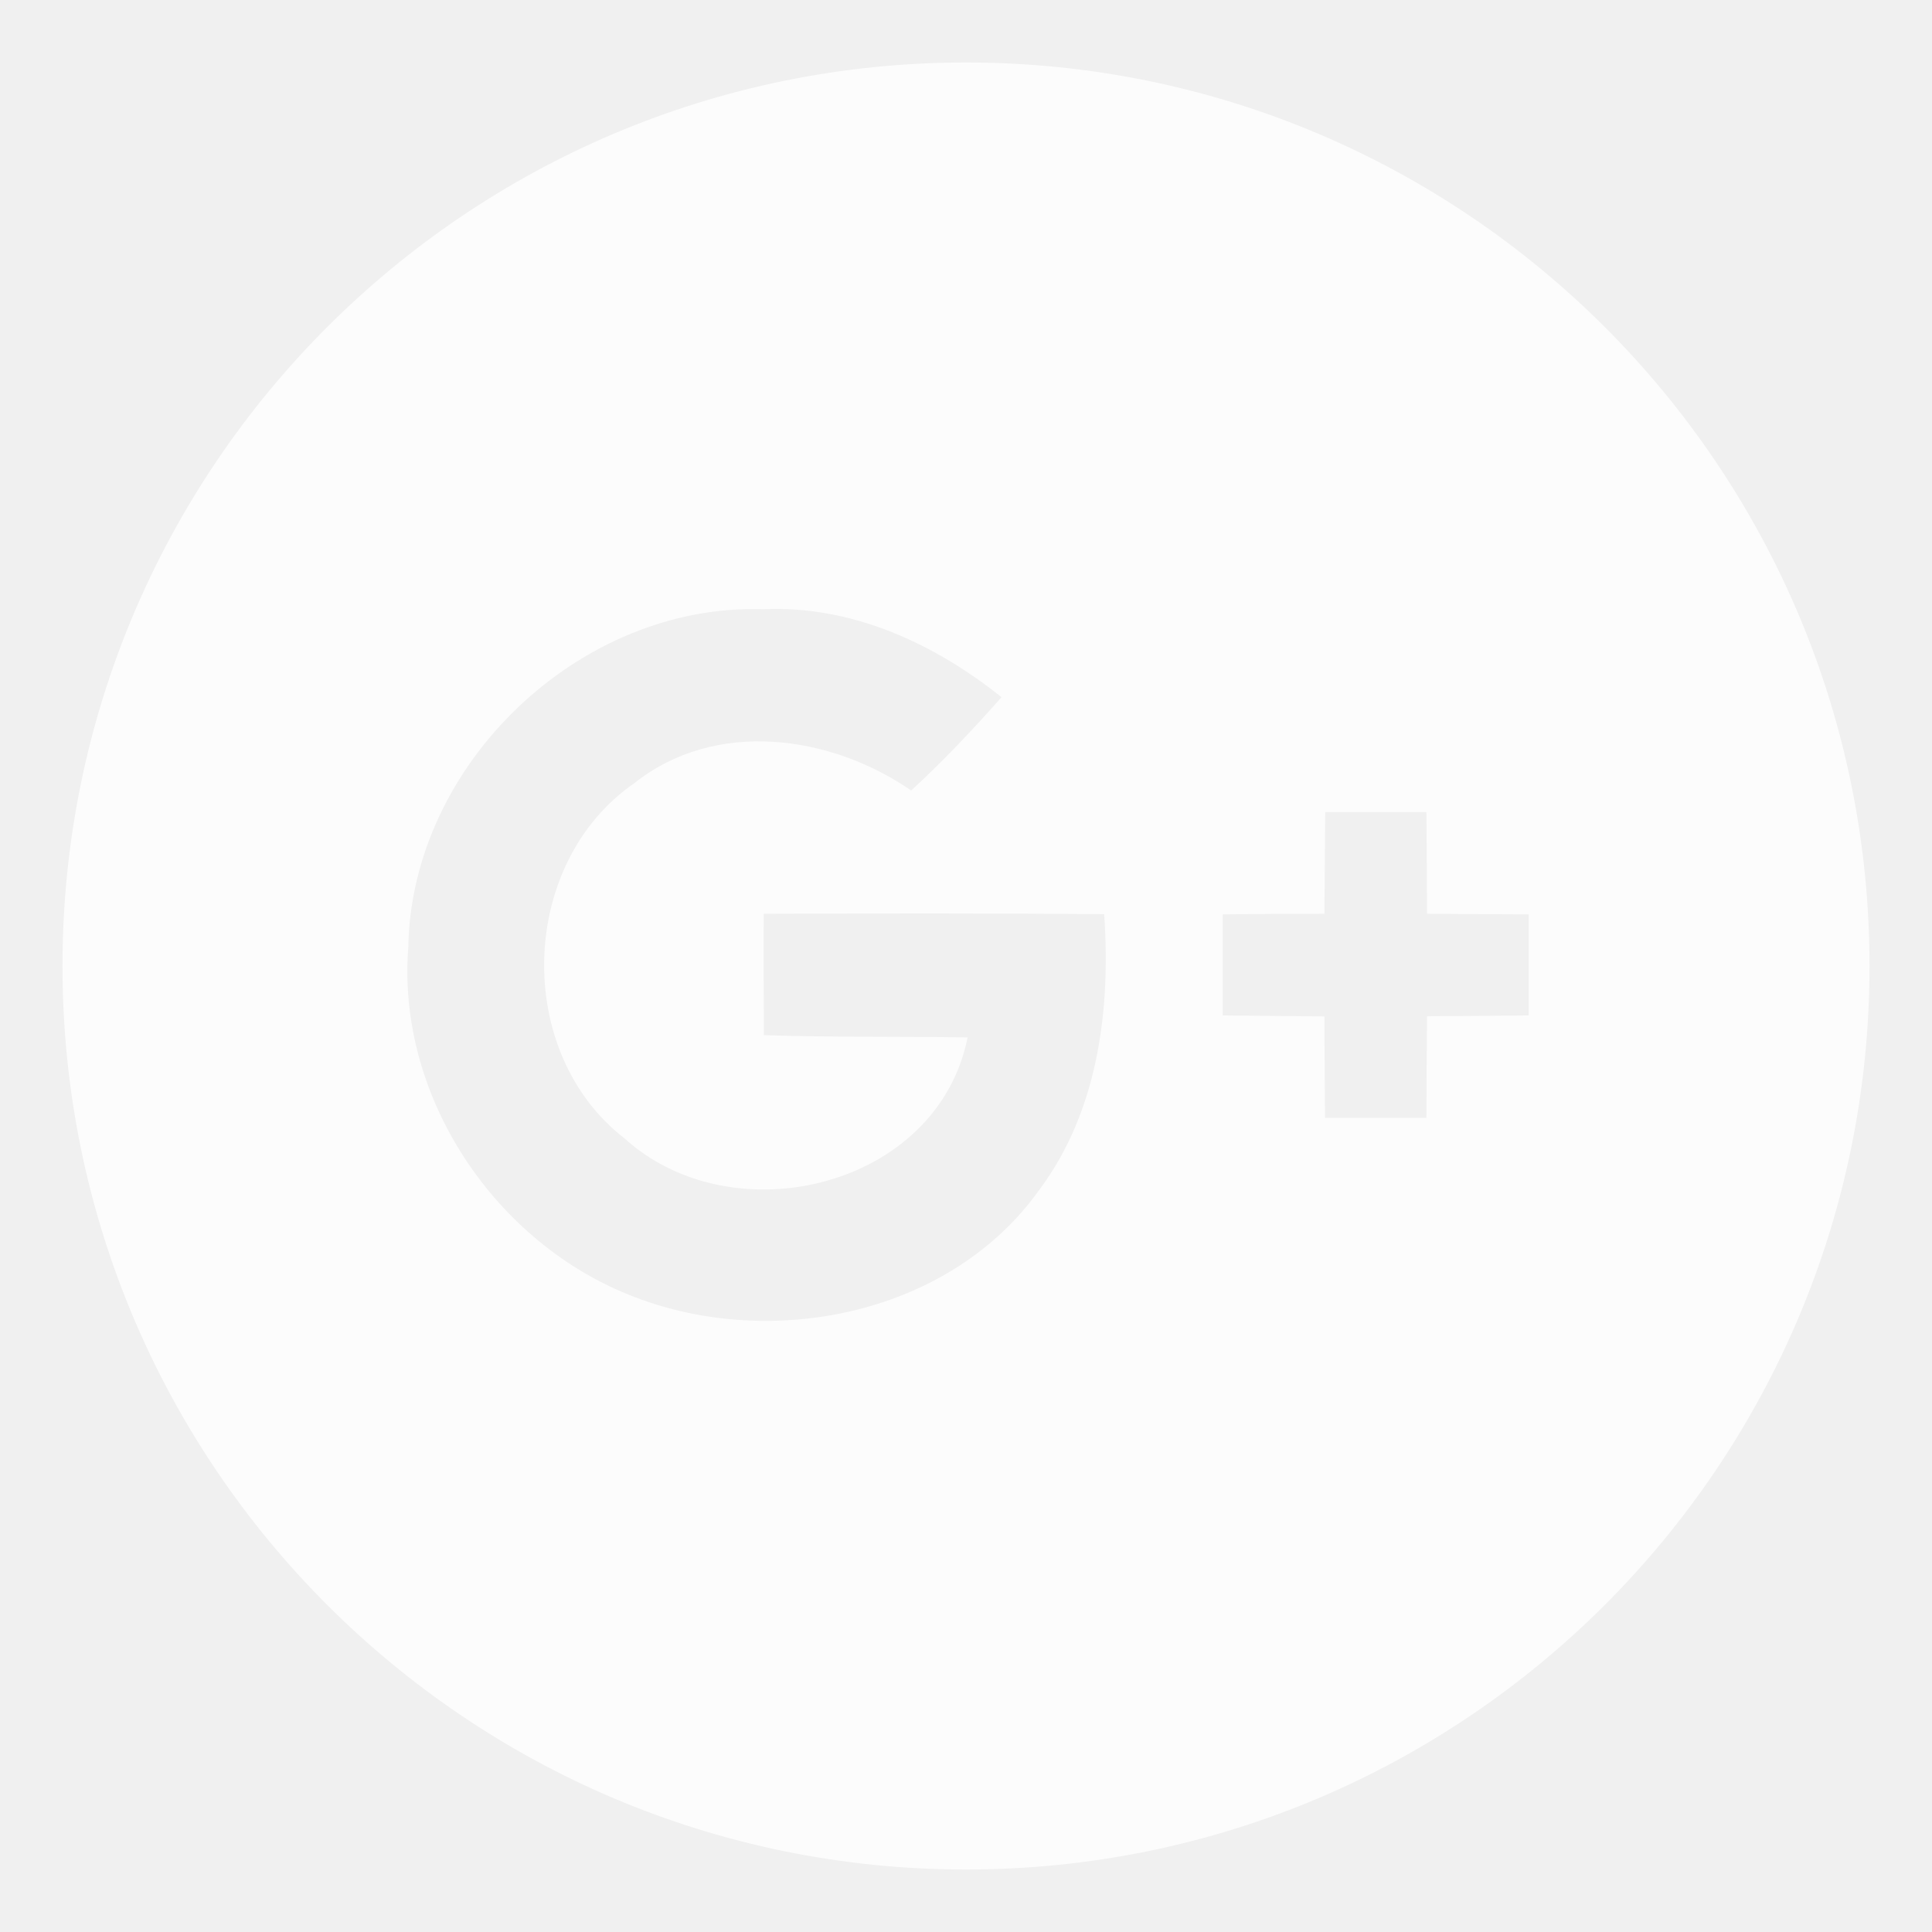
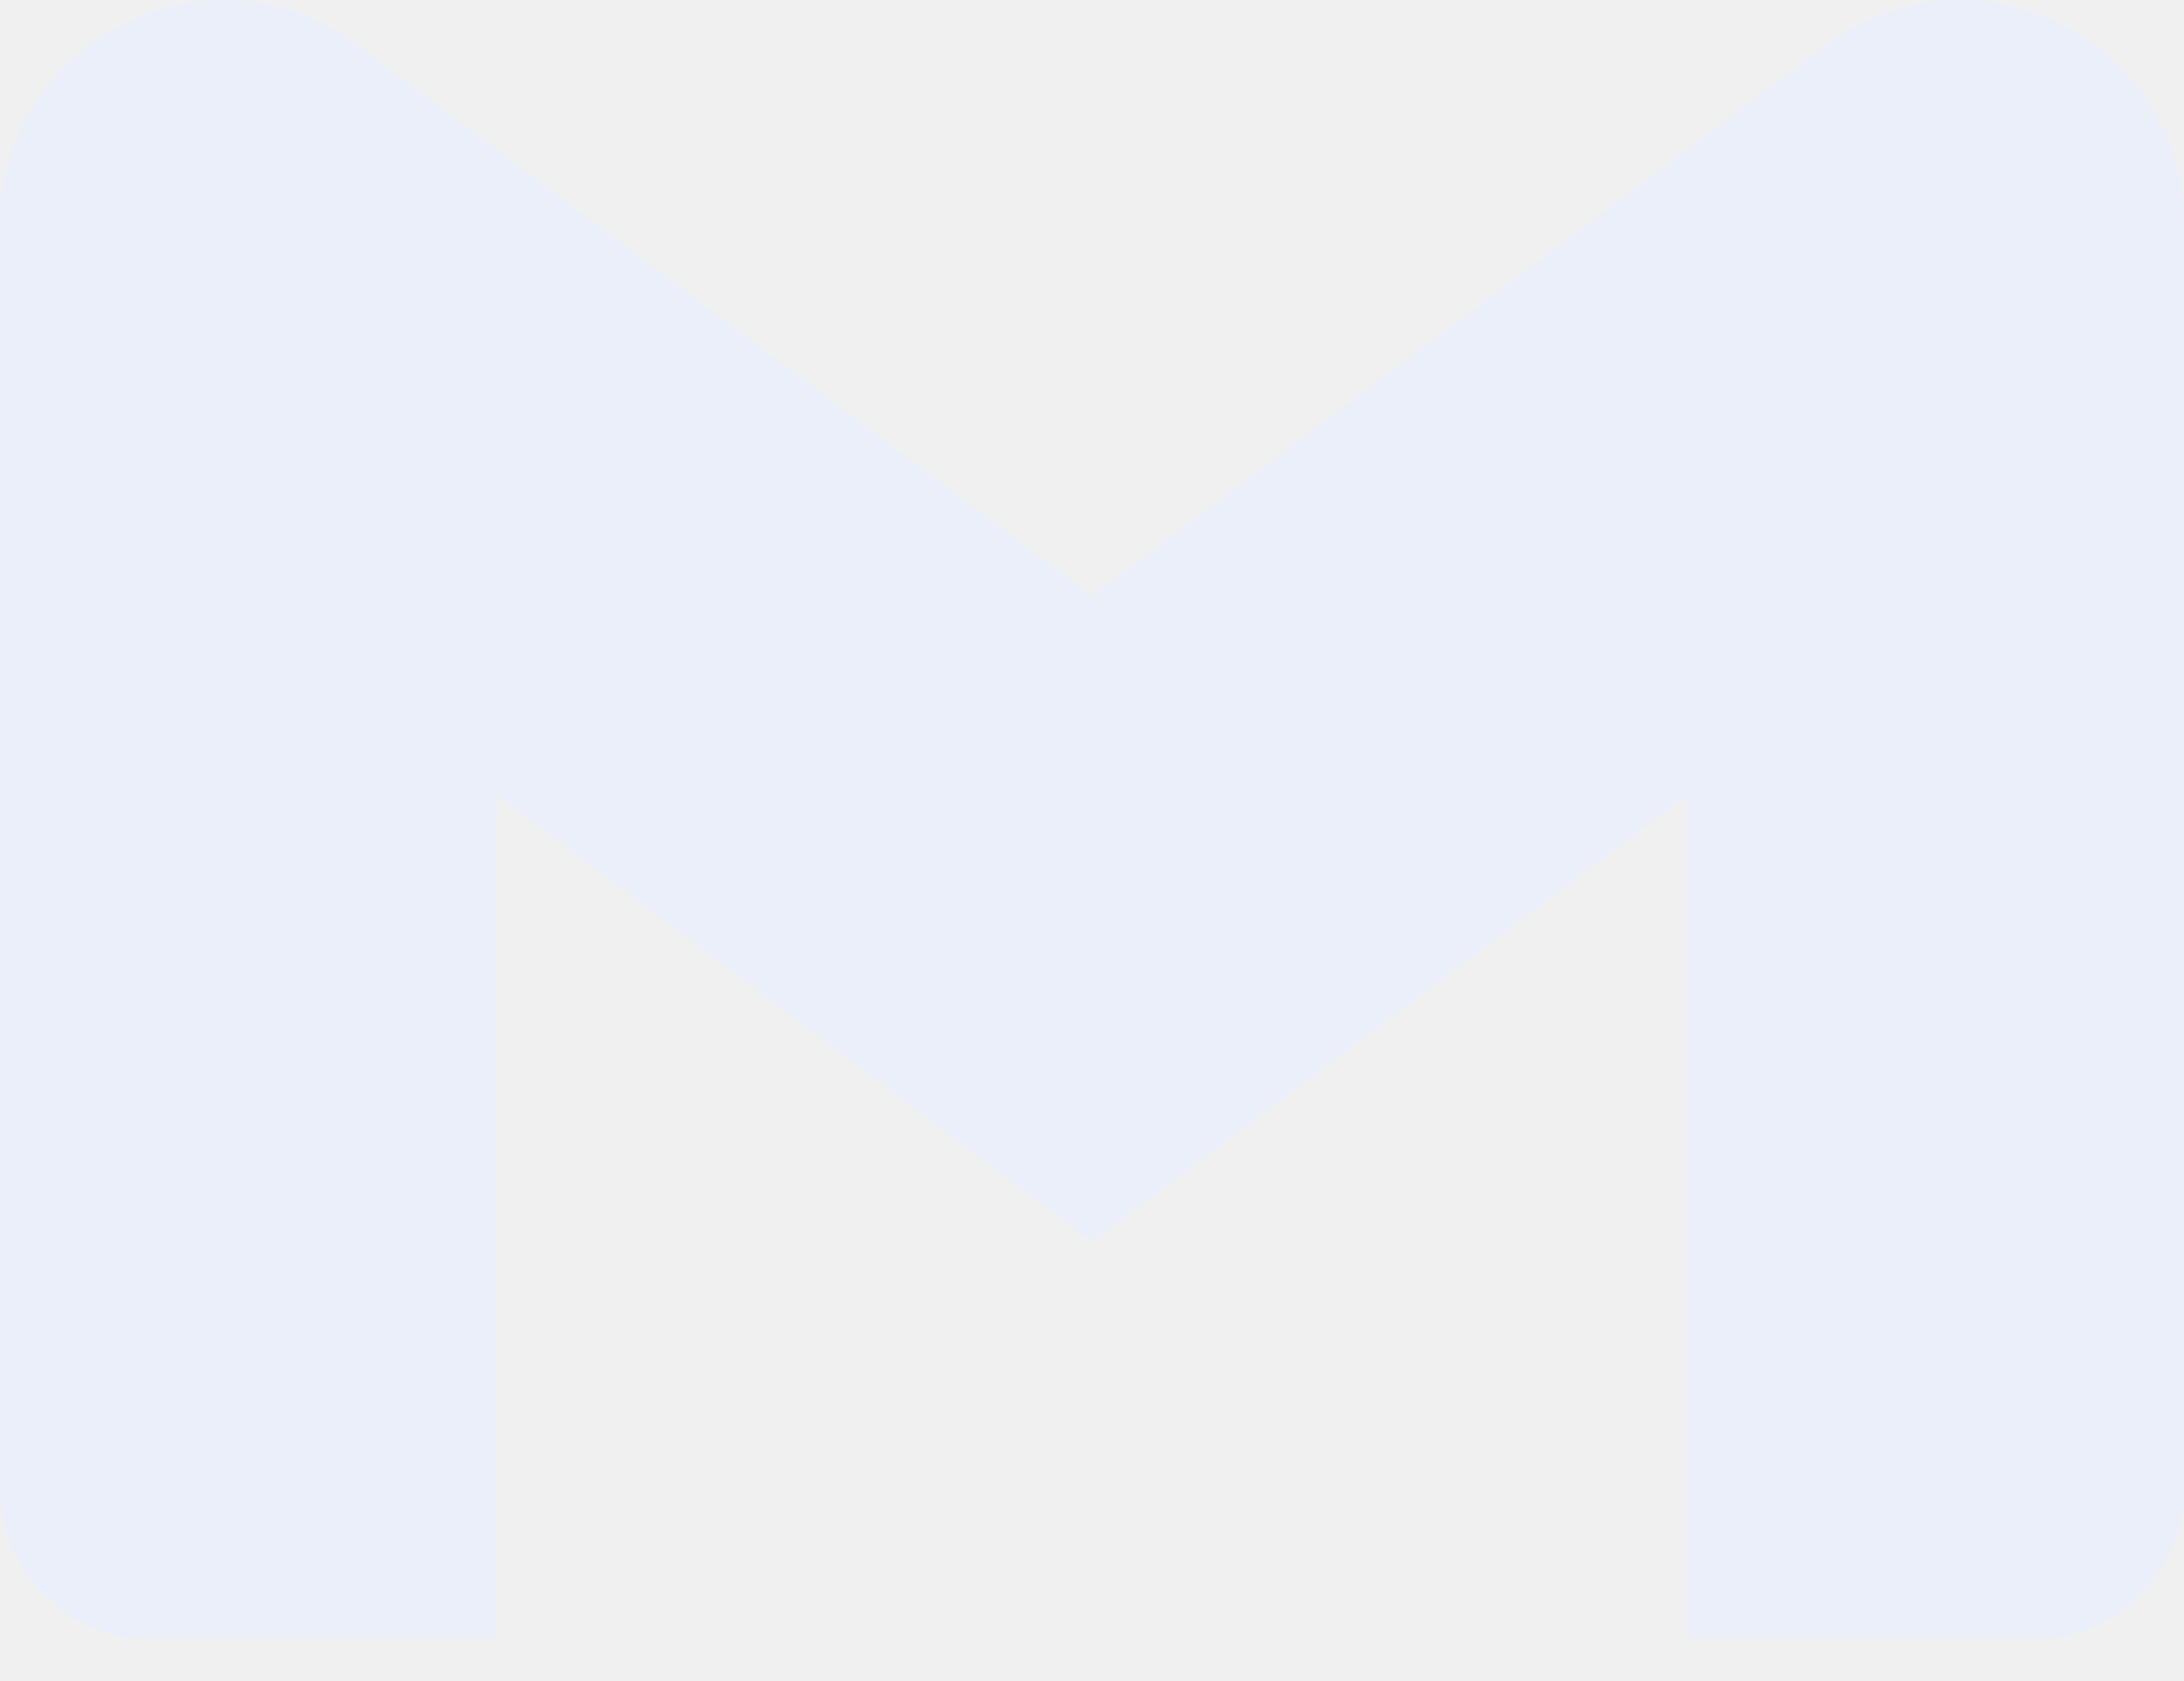
- <svg xmlns="http://www.w3.org/2000/svg" width="29" height="29" viewBox="0 0 29 29" fill="none">
-   <path d="M14.5 0.938C7.01 0.938 0.938 7.01 0.938 14.5C0.938 21.99 7.01 28.062 14.5 28.062C21.99 28.062 28.062 21.99 28.062 14.5C28.062 7.01 21.99 0.938 14.5 0.938ZM15.605 17.854C14.276 19.725 11.606 20.27 9.523 19.468C7.434 18.672 5.951 16.465 6.129 14.215C6.175 11.464 8.709 9.051 11.46 9.145C12.78 9.084 14.022 9.656 15.033 10.465C14.6 10.955 14.155 11.427 13.677 11.866C12.463 11.028 10.734 10.789 9.52 11.757C7.782 12.959 7.704 15.796 9.375 17.088C11 18.563 14.073 17.83 14.524 15.572C13.507 15.556 12.484 15.572 11.467 15.538C11.464 14.93 11.46 14.324 11.464 13.716C13.165 13.71 14.869 13.707 16.574 13.722C16.674 15.154 16.483 16.674 15.605 17.854ZM22.946 15.242C22.438 15.248 21.929 15.251 21.421 15.254C21.415 15.762 21.411 16.271 21.411 16.78H19.889C19.883 16.271 19.883 15.765 19.88 15.257C19.371 15.251 18.862 15.248 18.354 15.242V13.725C18.862 13.719 19.371 13.716 19.88 13.716C19.883 13.207 19.889 12.699 19.892 12.19H21.411L21.421 13.716C21.929 13.722 22.438 13.722 22.946 13.725V15.242Z" fill="white" fill-opacity="0.8" />
+ <svg xmlns="http://www.w3.org/2000/svg" width="26" height="20" viewBox="0 0 26 20" fill="none">
+   <path d="M26 2.664V17.733C26 18.712 25.207 19.505 24.228 19.505H20.09V9.46L13 14.779L5.91 9.46V19.506H1.772C1.54 19.506 1.309 19.46 1.094 19.371C0.879 19.282 0.683 19.151 0.519 18.986C0.354 18.822 0.224 18.626 0.135 18.411C0.046 18.196 -0 17.965 3.31122e-07 17.733V2.664C3.31122e-07 0.473 2.501 -0.778 4.254 0.537L5.91 1.779L13 7.096L20.09 1.777L21.746 0.537C23.497 -0.777 26 0.473 26 2.664Z" fill="#EBEFFA" />
</svg>
